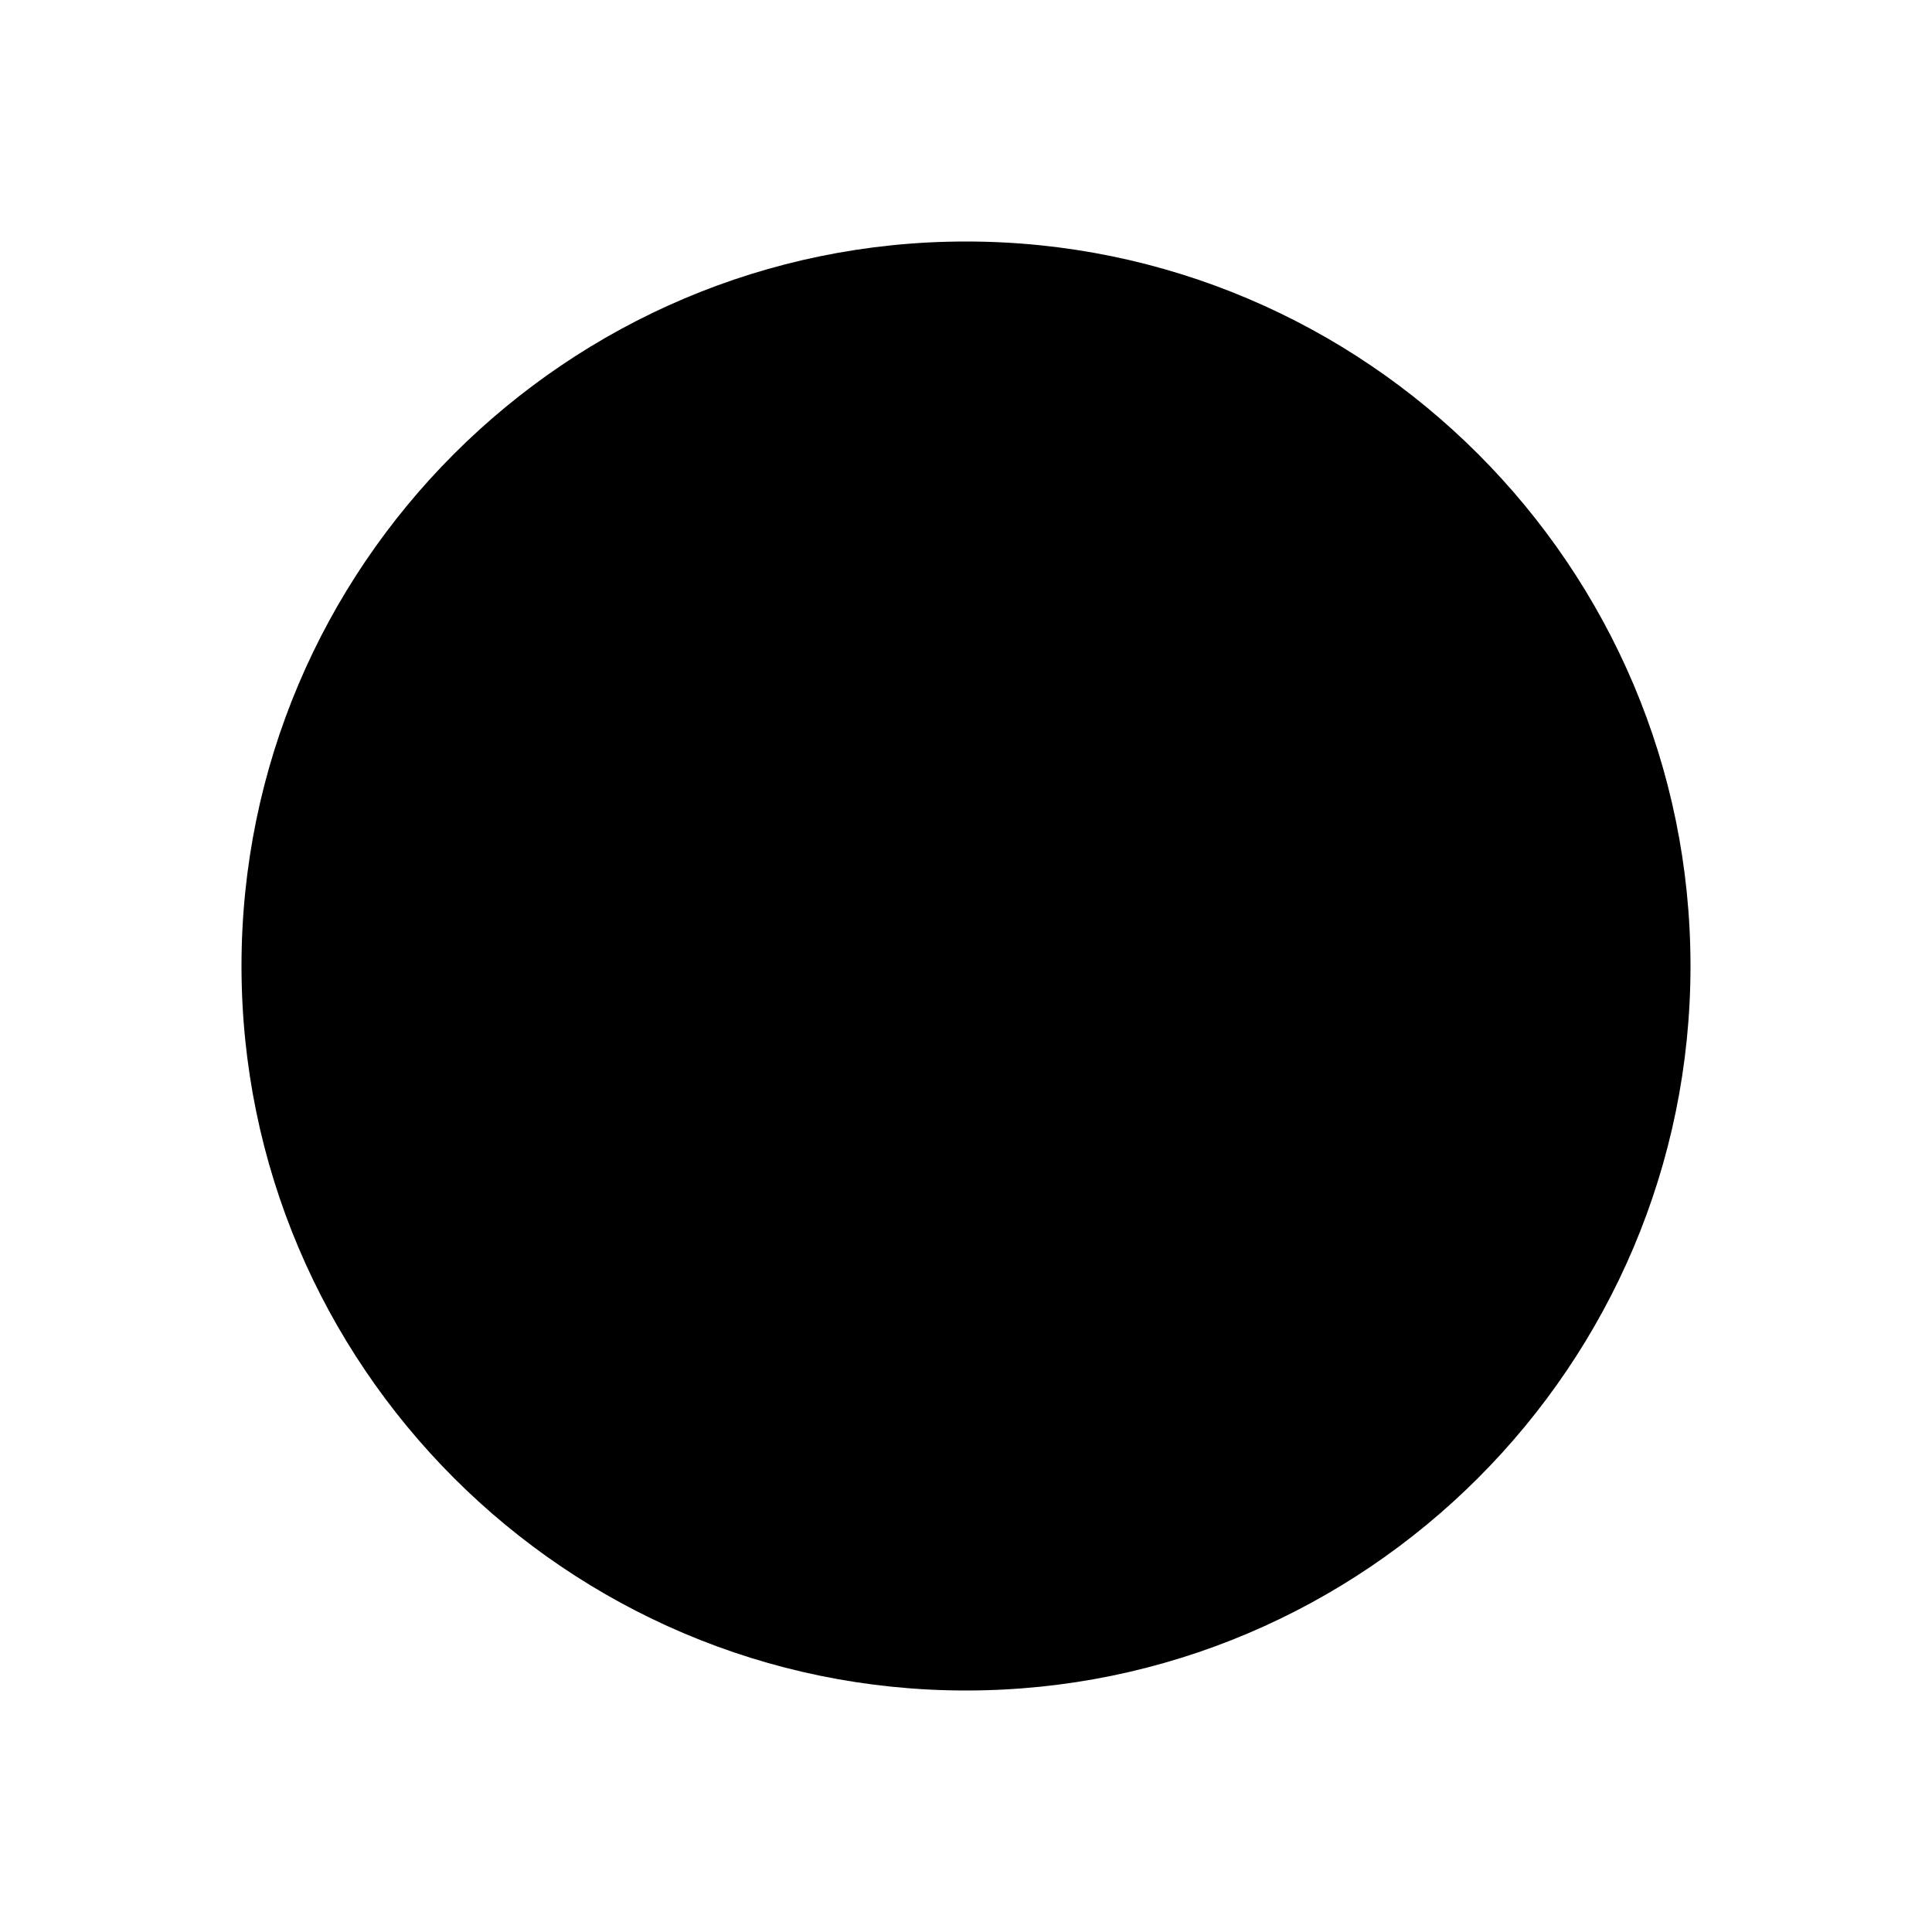
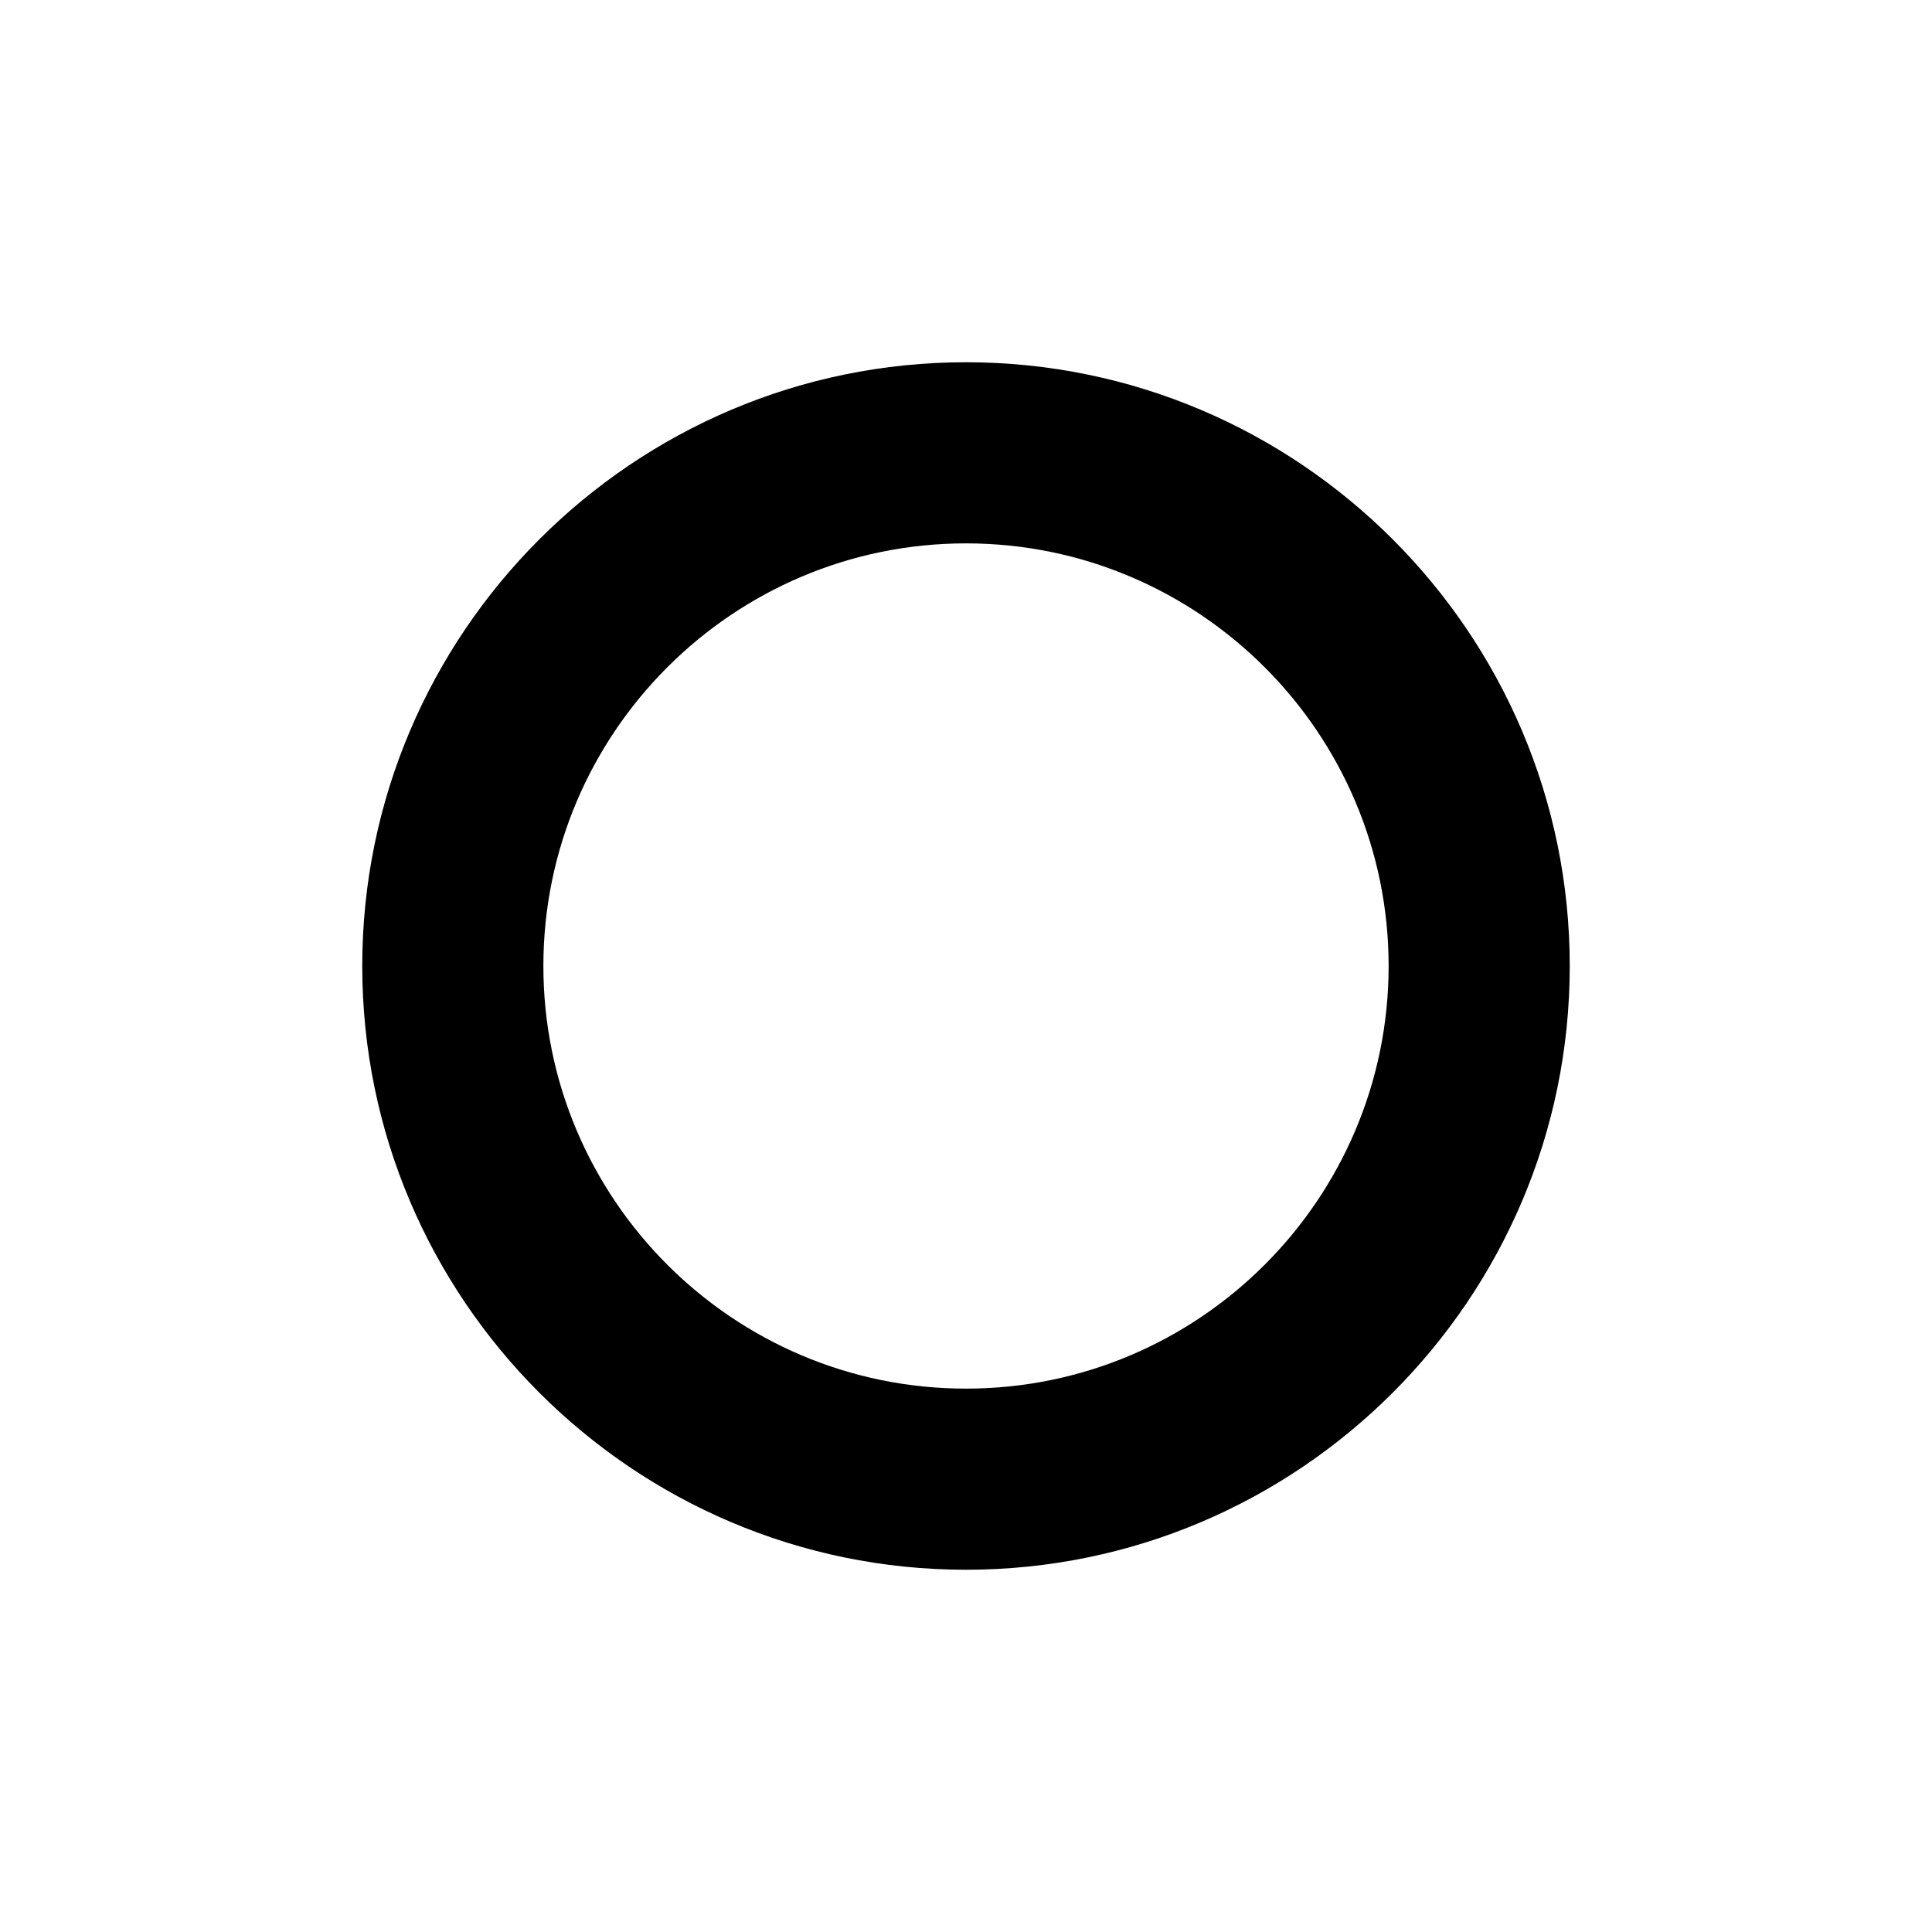
<svg xmlns="http://www.w3.org/2000/svg" width="16" height="16" viewBox="0 0 16 16" version="1.1" id="svg1">
  <defs id="defs1" />
-   <path style="color:#000000;fill:#000000;-inkscape-stroke:none" d="M 8,2 C 4.692,2 2,4.692 2,8 c 0,3.308 2.692,6 6,6 3.308,0 6,-2.692 6,-6 C 14,4.692 11.308,2 8,2 Z" id="path1" />
+   <path id="path1" style="color:#000000;fill:#000000;stroke-width:0.833;-inkscape-stroke:none" d="M 8,3 C 5.244,3 3,5.244 3,8 c 0,2.757 2.244,5 5,5 2.757,0 5,-2.243 5,-5 C 13,5.244 10.757,3 8,3 Z m 0,1.5 c 1.93,0 3.5,1.57 3.5,3.5 0,1.93 -1.57,3.5 -3.5,3.5 C 6.07,11.5 4.5,9.93 4.5,8 4.5,6.07 6.07,4.5 8,4.5 Z" />
</svg>
